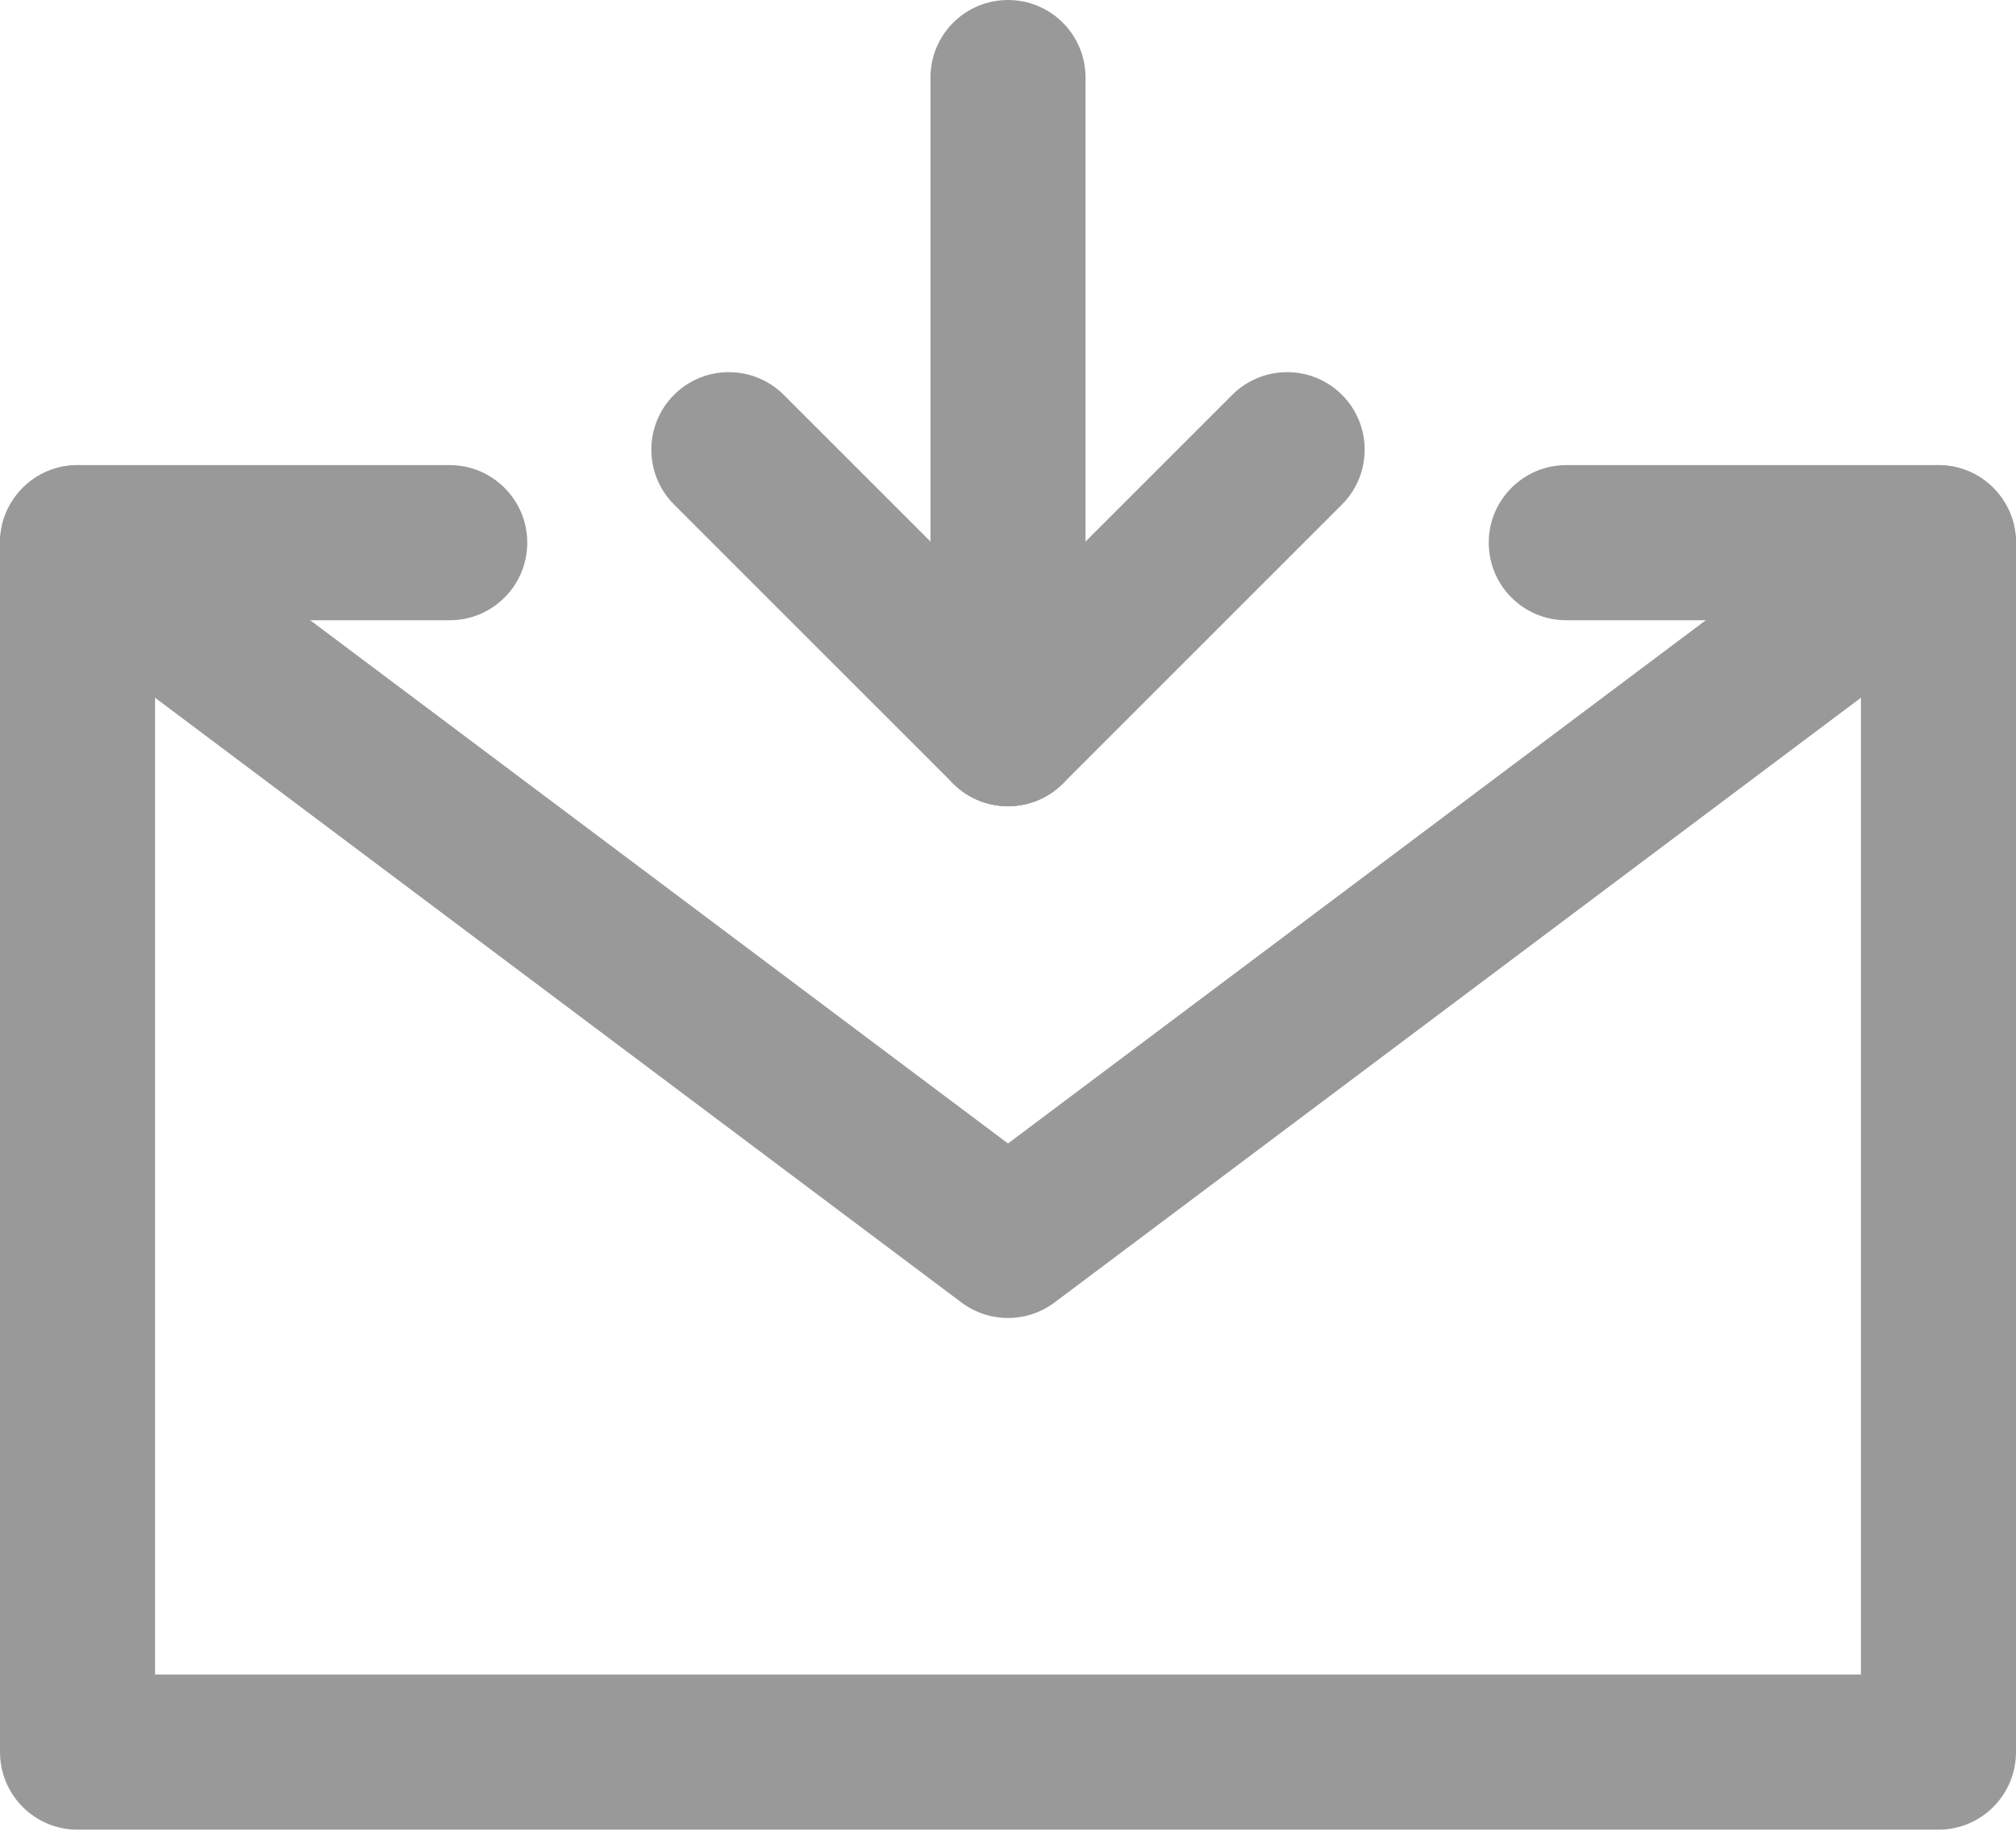
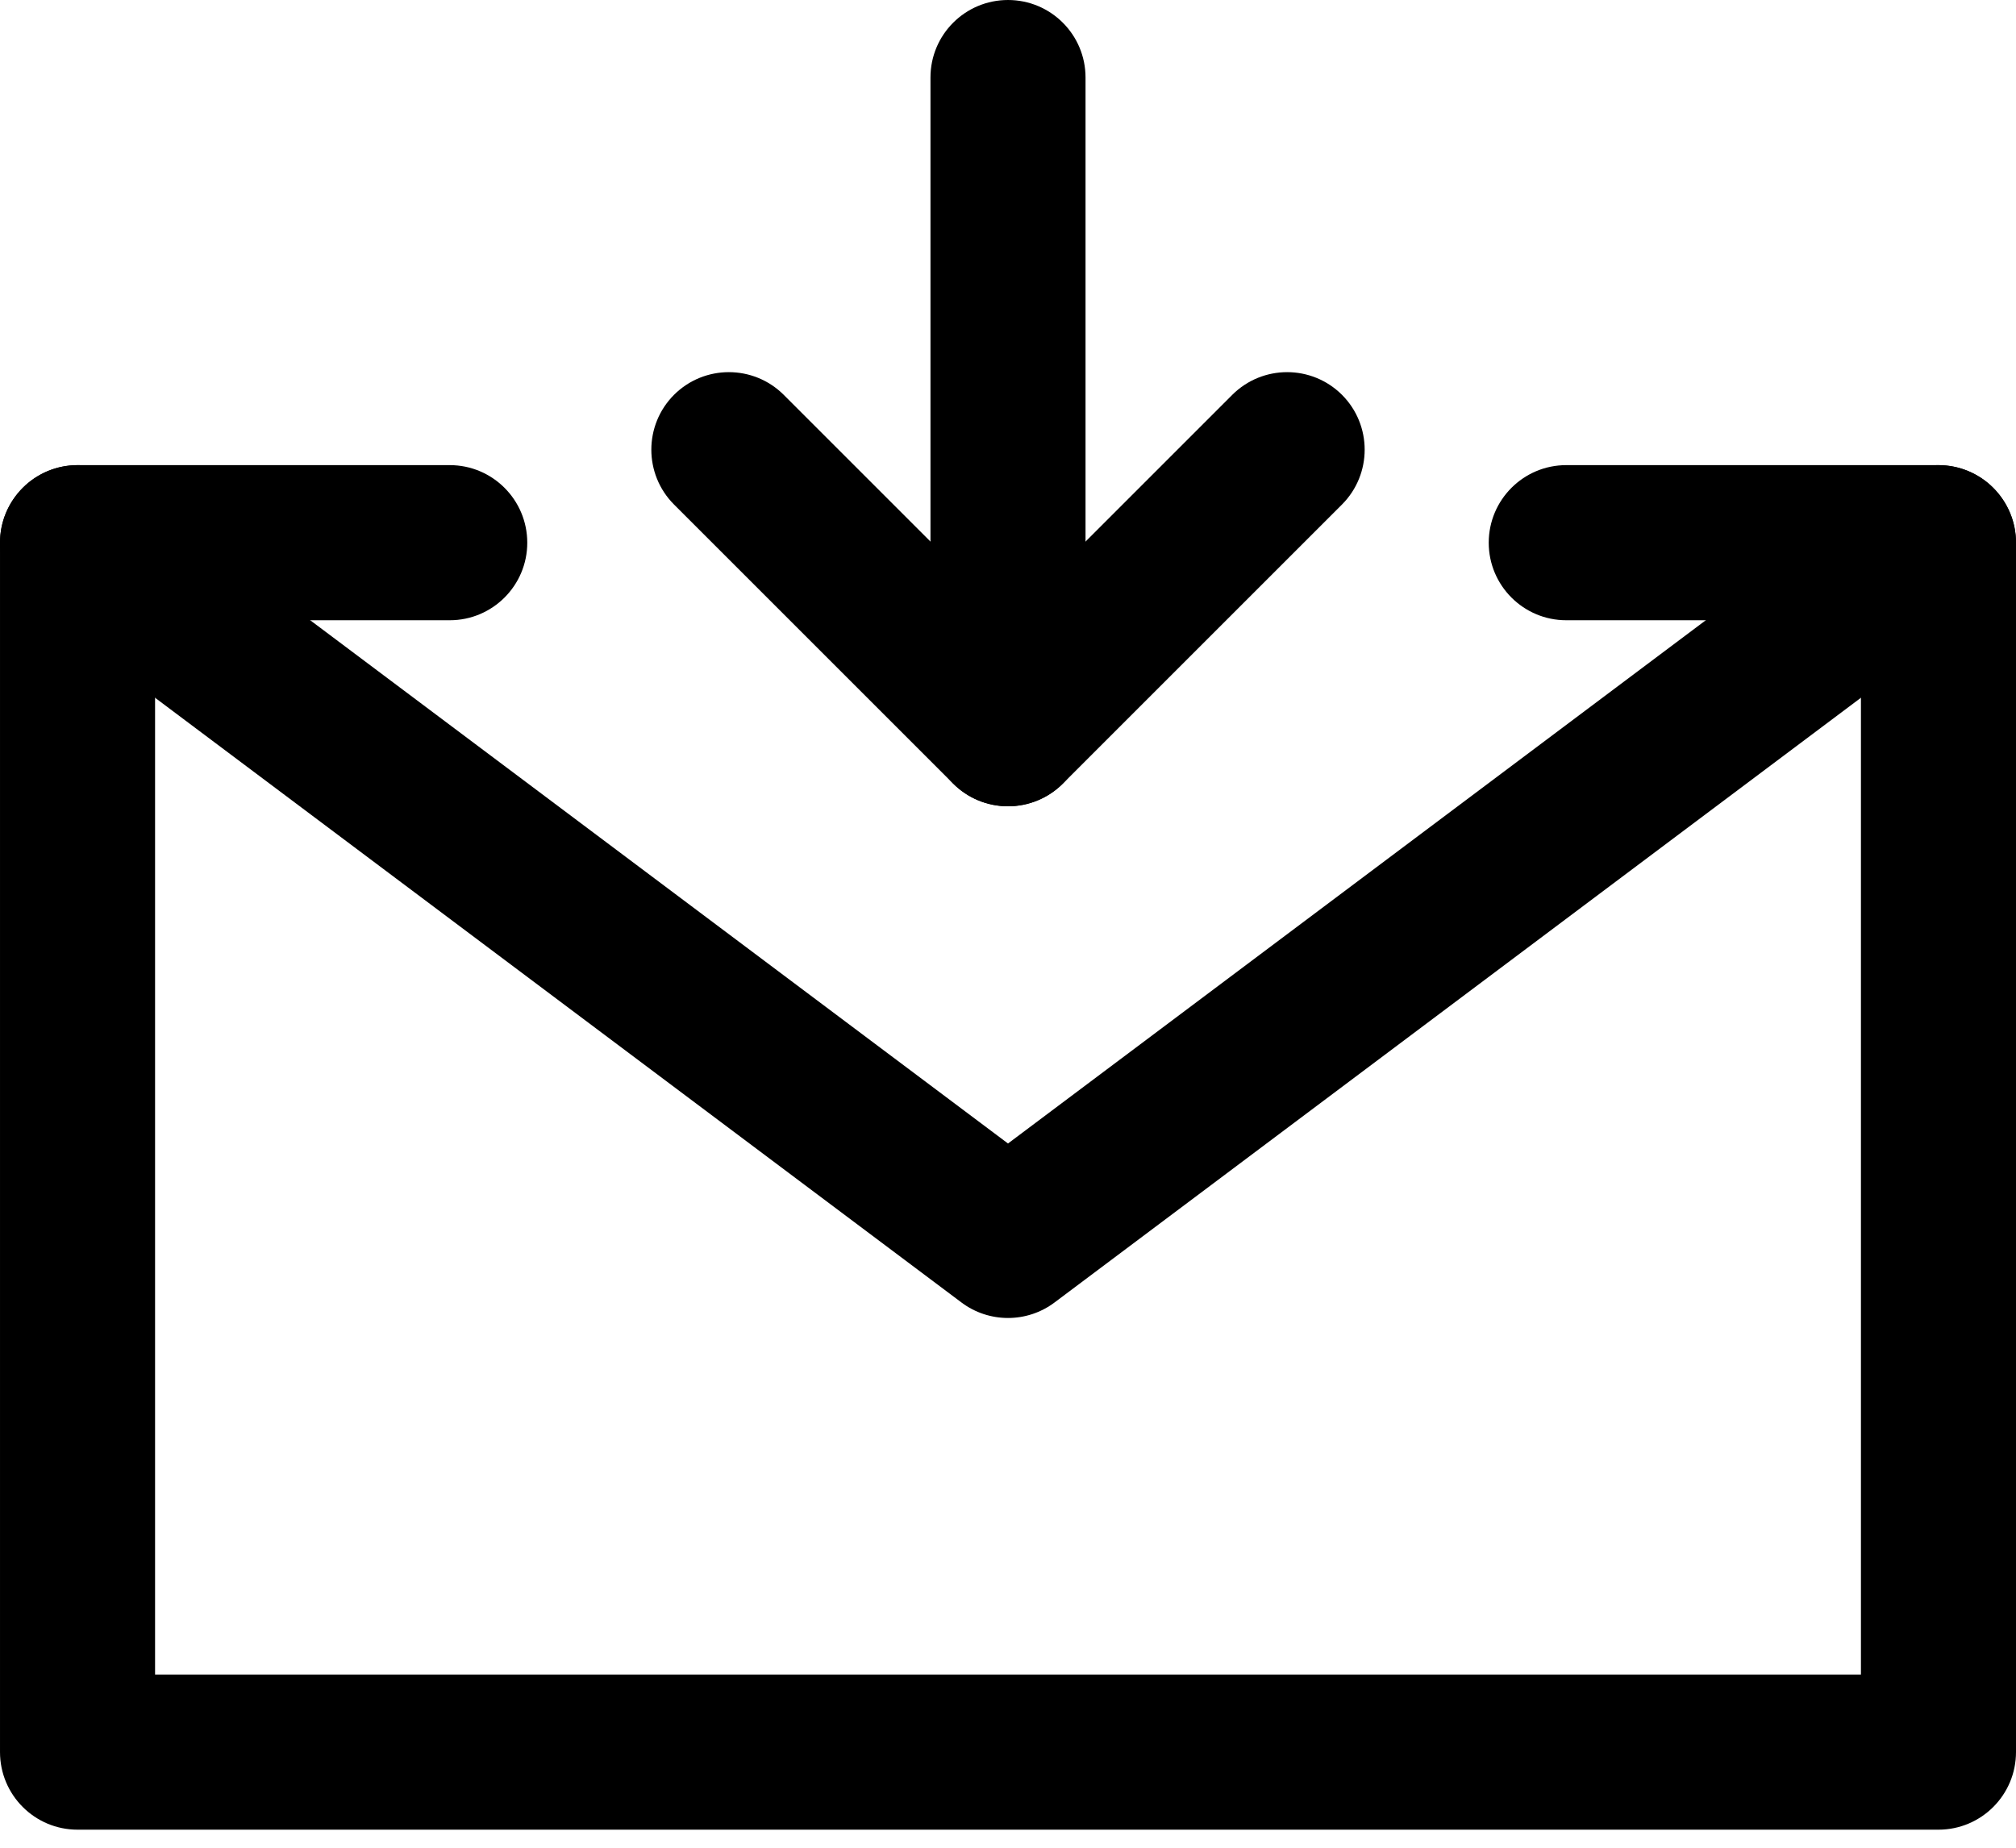
<svg xmlns="http://www.w3.org/2000/svg" width="24" height="22" viewBox="0 0 24 22" fill="none">
-   <path fill-rule="evenodd" clip-rule="evenodd" d="M12 0C12.51 0 12.923 0.413 12.923 0.923V8.677C12.923 9.187 12.51 9.6 12 9.6C11.49 9.6 11.077 9.187 11.077 8.677V0.923C11.077 0.413 11.49 0 12 0ZM6.10352e-05 6.462C6.10352e-05 5.952 0.413 5.538 0.923 5.538H5.354C5.864 5.538 6.277 5.952 6.277 6.462C6.277 6.971 5.864 7.385 5.354 7.385H1.846V19.938H22.154V7.385H18.646C18.136 7.385 17.723 6.971 17.723 6.462C17.723 5.952 18.136 5.538 18.646 5.538H23.077C23.587 5.538 24 5.952 24 6.462V20.861C24 21.371 23.587 21.785 23.077 21.785H0.923C0.413 21.785 6.10352e-05 21.371 6.10352e-05 20.861V6.462Z" fill="#999999" />
-   <path fill-rule="evenodd" clip-rule="evenodd" d="M8.024 4.701C8.385 4.341 8.969 4.341 9.33 4.701L12 7.371L14.67 4.701C15.031 4.341 15.615 4.341 15.976 4.701C16.336 5.062 16.336 5.646 15.976 6.007L12.653 9.33C12.48 9.503 12.245 9.6 12 9.6C11.755 9.6 11.52 9.503 11.347 9.33L8.024 6.007C7.664 5.646 7.664 5.062 8.024 4.701Z" fill="#999999" />
-   <path fill-rule="evenodd" clip-rule="evenodd" d="M0.185 5.908C0.491 5.5 1.069 5.417 1.477 5.723L12 13.615L22.523 5.723C22.931 5.417 23.509 5.5 23.815 5.908C24.121 6.316 24.039 6.894 23.631 7.2L12.554 15.508C12.226 15.754 11.774 15.754 11.446 15.508L0.369 7.2C-0.039 6.894 -0.121 6.316 0.185 5.908Z" fill="#999999" />
+   <path fill-rule="evenodd" clip-rule="evenodd" d="M12 0C12.51 0 12.923 0.413 12.923 0.923V8.677C12.923 9.187 12.51 9.6 12 9.6C11.49 9.6 11.077 9.187 11.077 8.677V0.923C11.077 0.413 11.49 0 12 0ZM6.10352e-05 6.462C6.10352e-05 5.952 0.413 5.538 0.923 5.538H5.354C5.864 5.538 6.277 5.952 6.277 6.462C6.277 6.971 5.864 7.385 5.354 7.385H1.846V19.938H22.154V7.385H18.646C18.136 7.385 17.723 6.971 17.723 6.462C17.723 5.952 18.136 5.538 18.646 5.538H23.077C23.587 5.538 24 5.952 24 6.462V20.861C24 21.371 23.587 21.785 23.077 21.785H0.923C0.413 21.785 6.10352e-05 21.371 6.10352e-05 20.861V6.462Z" fill="#000000" />
+   <path fill-rule="evenodd" clip-rule="evenodd" d="M8.024 4.701C8.385 4.341 8.969 4.341 9.33 4.701L12 7.371L14.67 4.701C15.031 4.341 15.615 4.341 15.976 4.701C16.336 5.062 16.336 5.646 15.976 6.007L12.653 9.33C12.48 9.503 12.245 9.6 12 9.6C11.755 9.6 11.52 9.503 11.347 9.33L8.024 6.007C7.664 5.646 7.664 5.062 8.024 4.701Z" fill="#000000" />
+   <path fill-rule="evenodd" clip-rule="evenodd" d="M0.185 5.908C0.491 5.5 1.069 5.417 1.477 5.723L12 13.615L22.523 5.723C22.931 5.417 23.509 5.5 23.815 5.908C24.121 6.316 24.039 6.894 23.631 7.2L12.554 15.508C12.226 15.754 11.774 15.754 11.446 15.508L0.369 7.2C-0.039 6.894 -0.121 6.316 0.185 5.908Z" fill="#000000" />
</svg>
